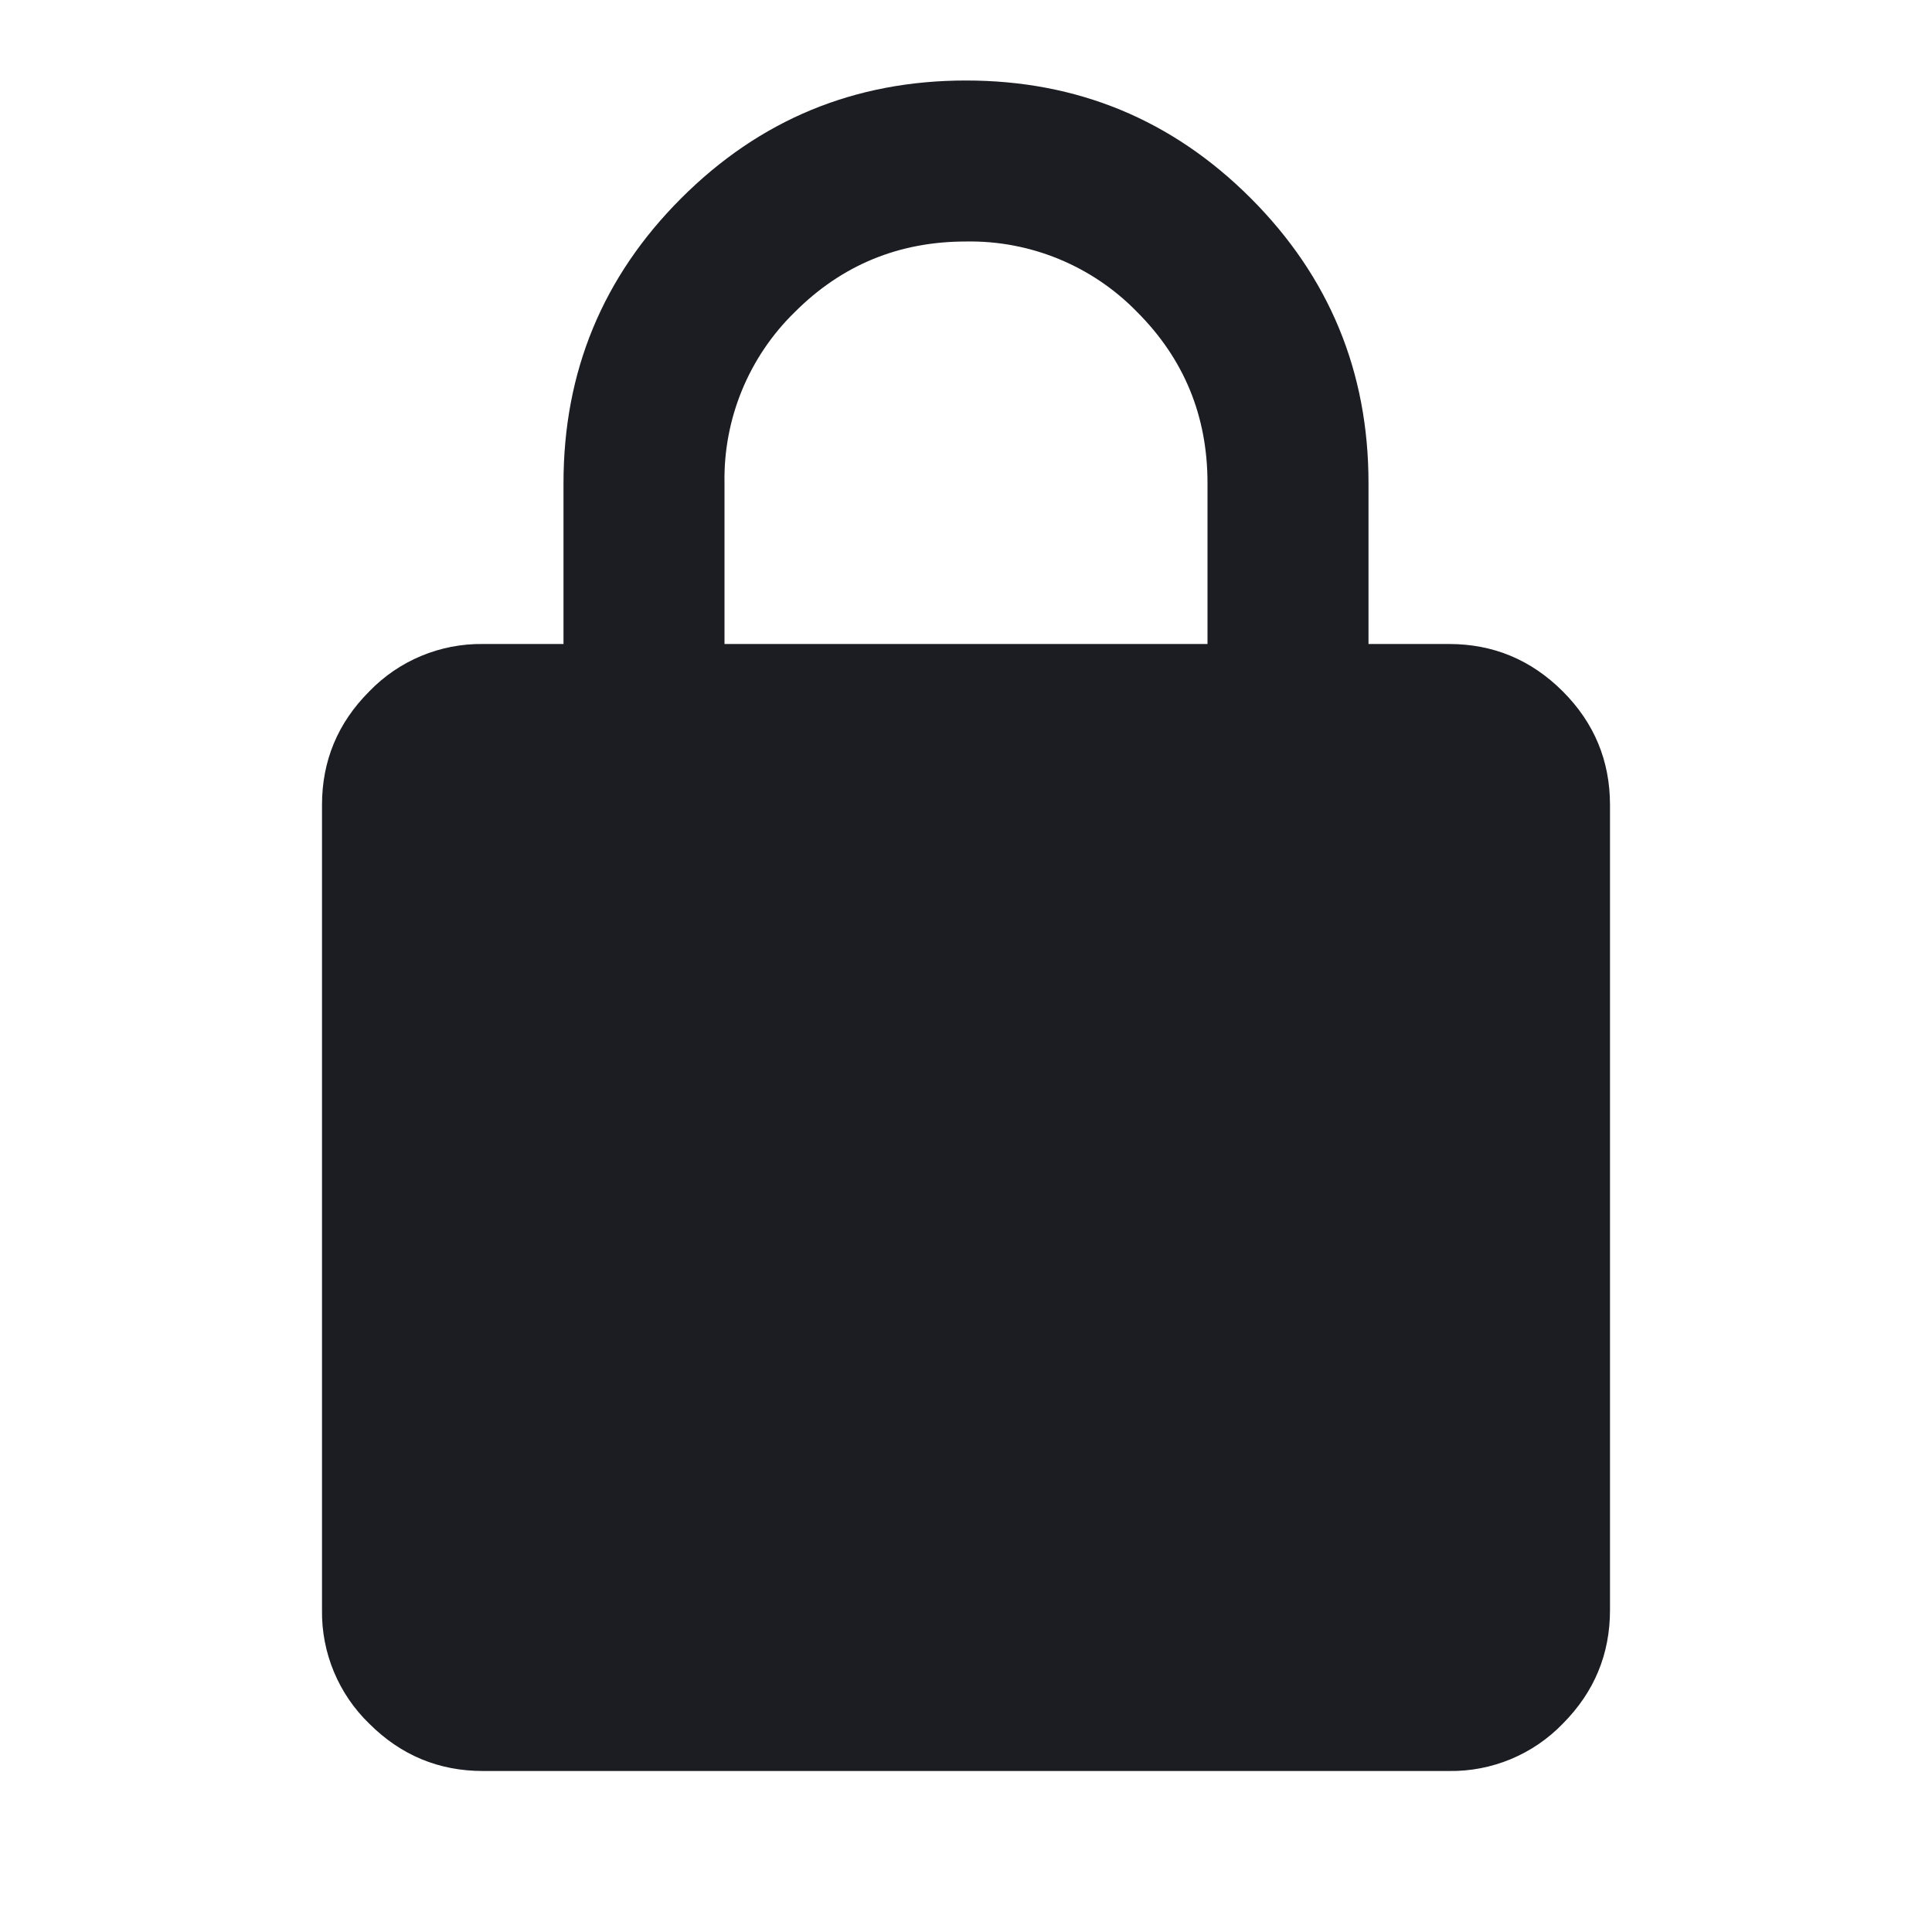
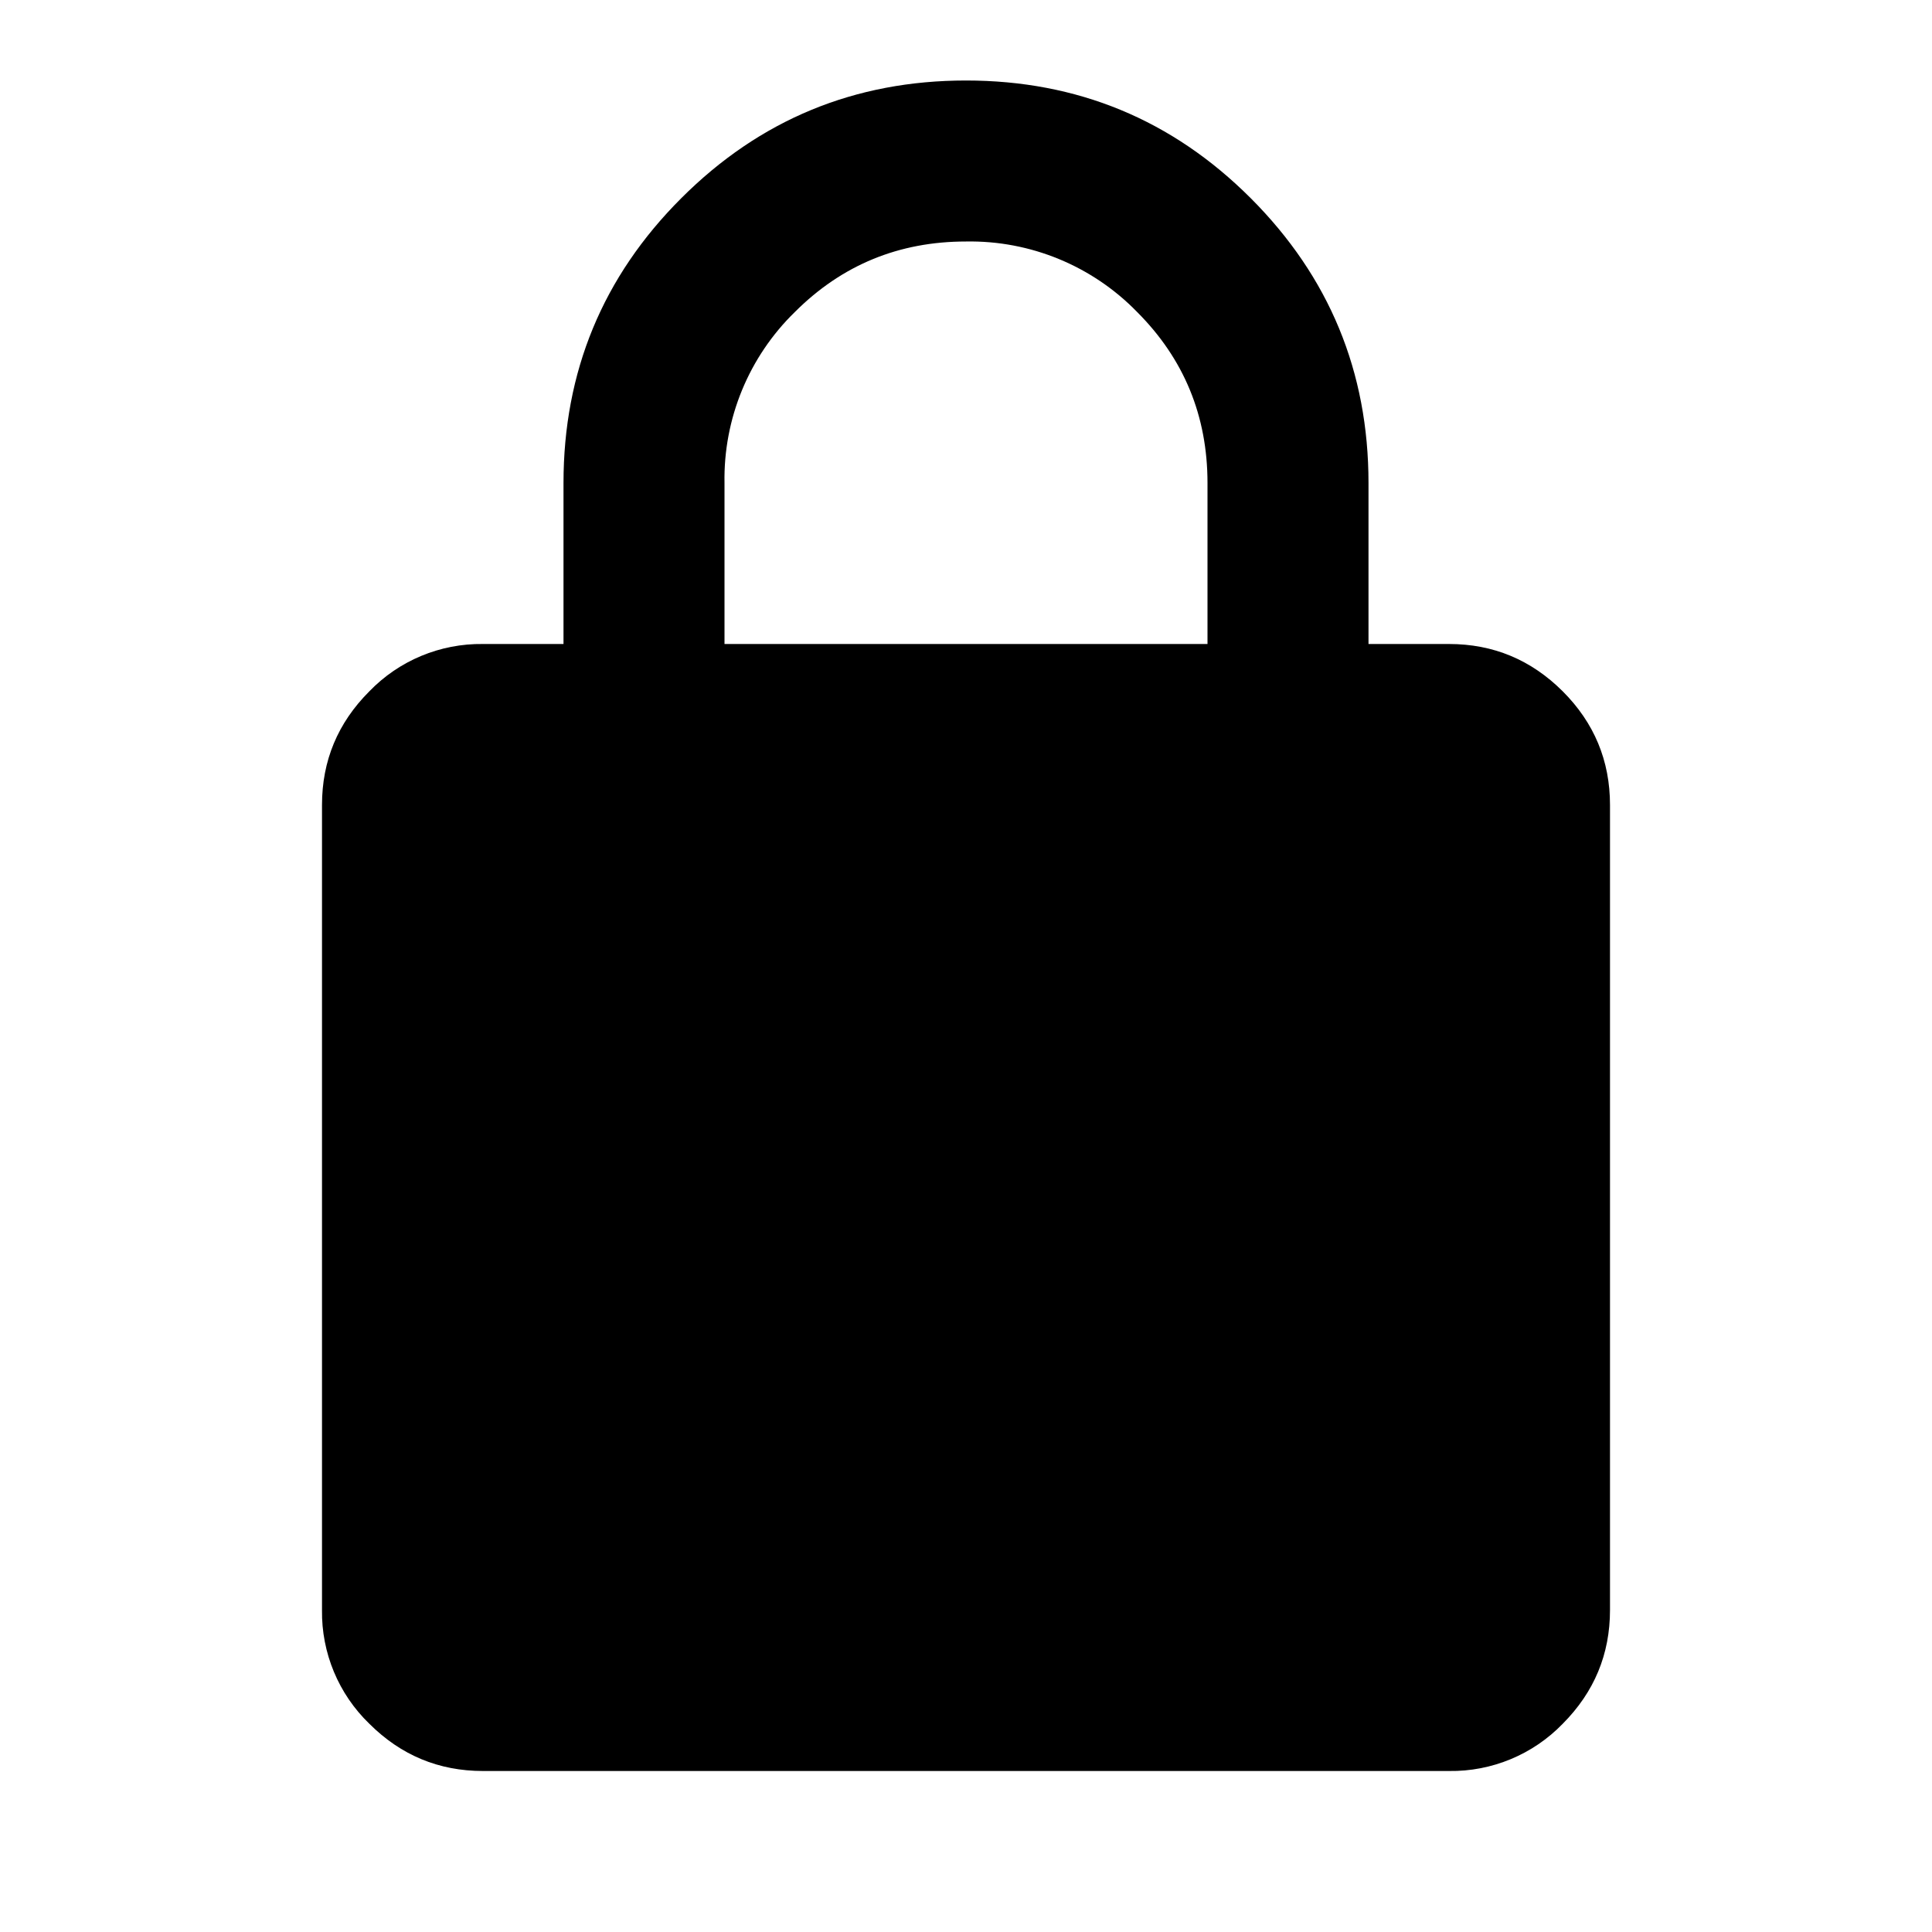
<svg xmlns="http://www.w3.org/2000/svg" width="24" height="24" fill="currentColor" viewBox="0 0 24 24">
-   <path fill="#1B1D22" d="M6 22c-.55 0-1.02-.196-1.412-.587A1.926 1.926 0 0 1 4 20V10c0-.55.196-1.02.588-1.412A1.926 1.926 0 0 1 6 8h1V6c0-1.383.487-2.563 1.463-3.538C9.438 1.487 10.617 1 12 1s2.563.488 3.537 1.462C16.512 3.438 17 4.617 17 6v2h1c.55 0 1.02.196 1.413.588.391.391.587.862.587 1.412v10c0 .55-.196 1.02-.587 1.413A1.926 1.926 0 0 1 18 22H6ZM9 8h6V6c0-.833-.292-1.542-.875-2.125A2.893 2.893 0 0 0 12 3c-.833 0-1.542.292-2.125.875A2.893 2.893 0 0 0 9 6v2Z" />
+   <path fill="currentColor" d="M6 22c-.55 0-1.02-.196-1.412-.587A1.926 1.926 0 0 1 4 20V10c0-.55.196-1.02.588-1.412A1.926 1.926 0 0 1 6 8h1V6c0-1.383.487-2.563 1.463-3.538C9.438 1.487 10.617 1 12 1s2.563.488 3.537 1.462C16.512 3.438 17 4.617 17 6v2h1c.55 0 1.02.196 1.413.588.391.391.587.862.587 1.412v10c0 .55-.196 1.02-.587 1.413A1.926 1.926 0 0 1 18 22H6ZM9 8h6V6c0-.833-.292-1.542-.875-2.125A2.893 2.893 0 0 0 12 3c-.833 0-1.542.292-2.125.875A2.893 2.893 0 0 0 9 6v2Z" />
</svg>
